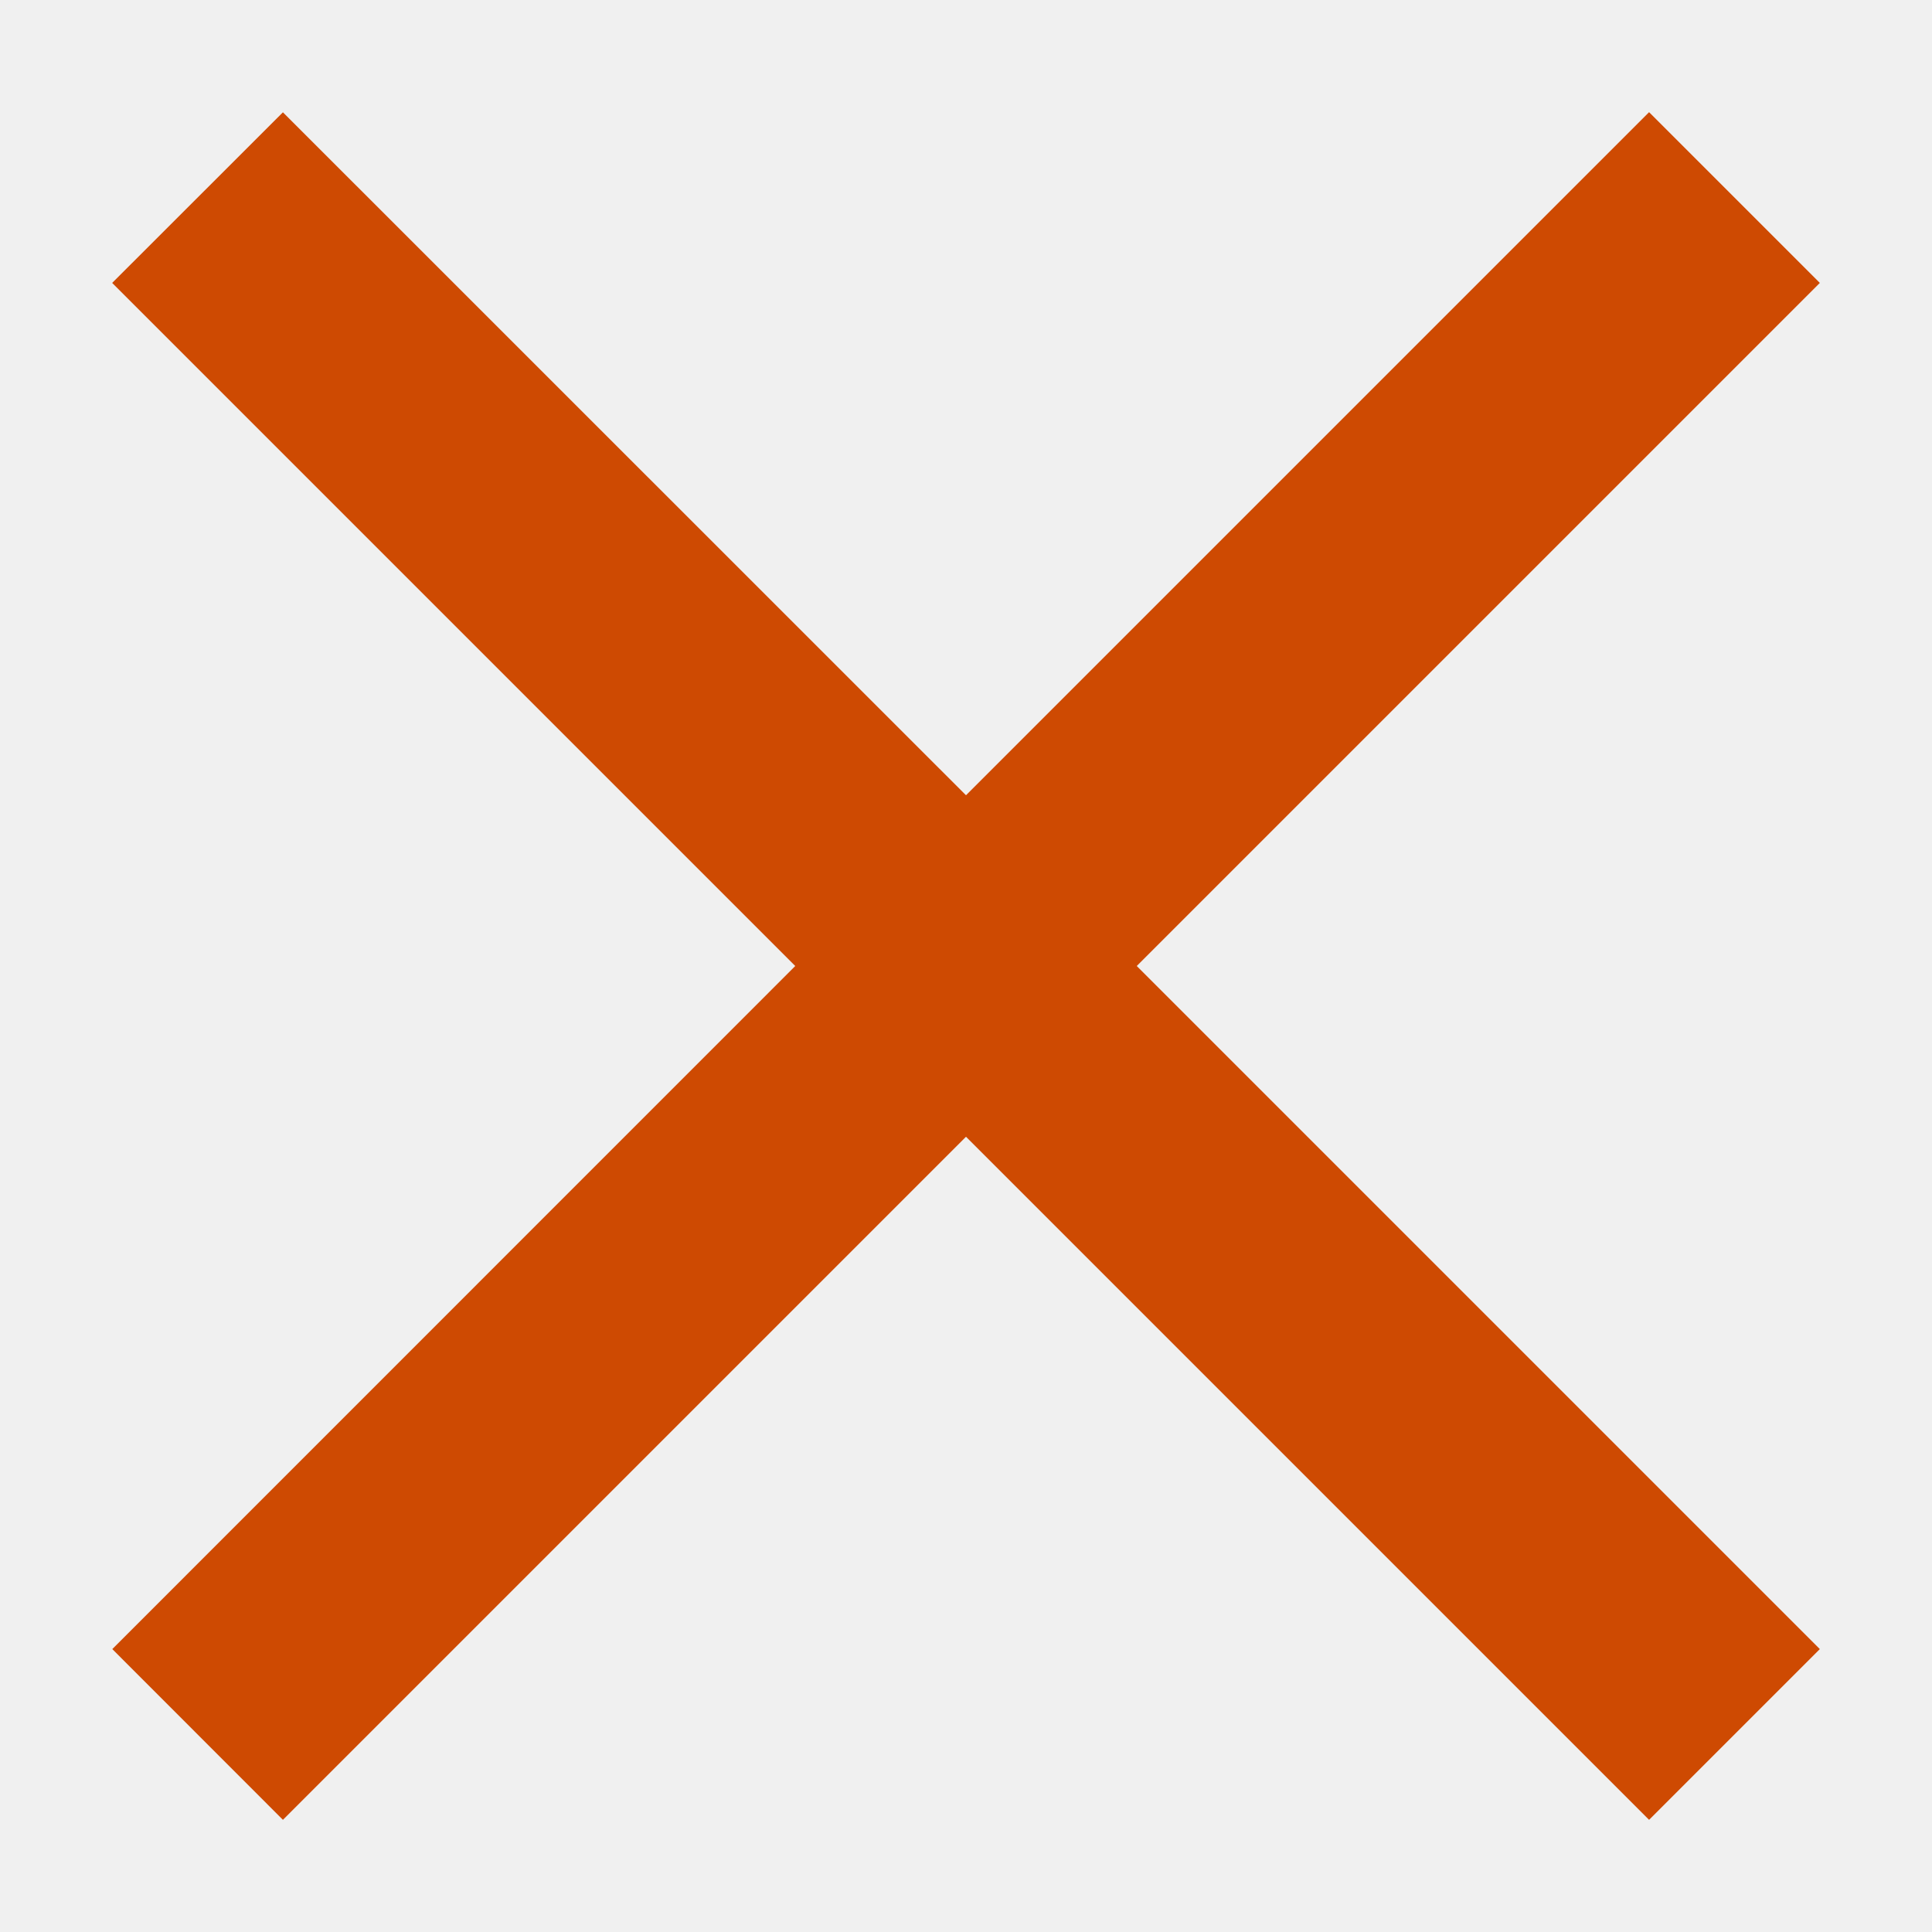
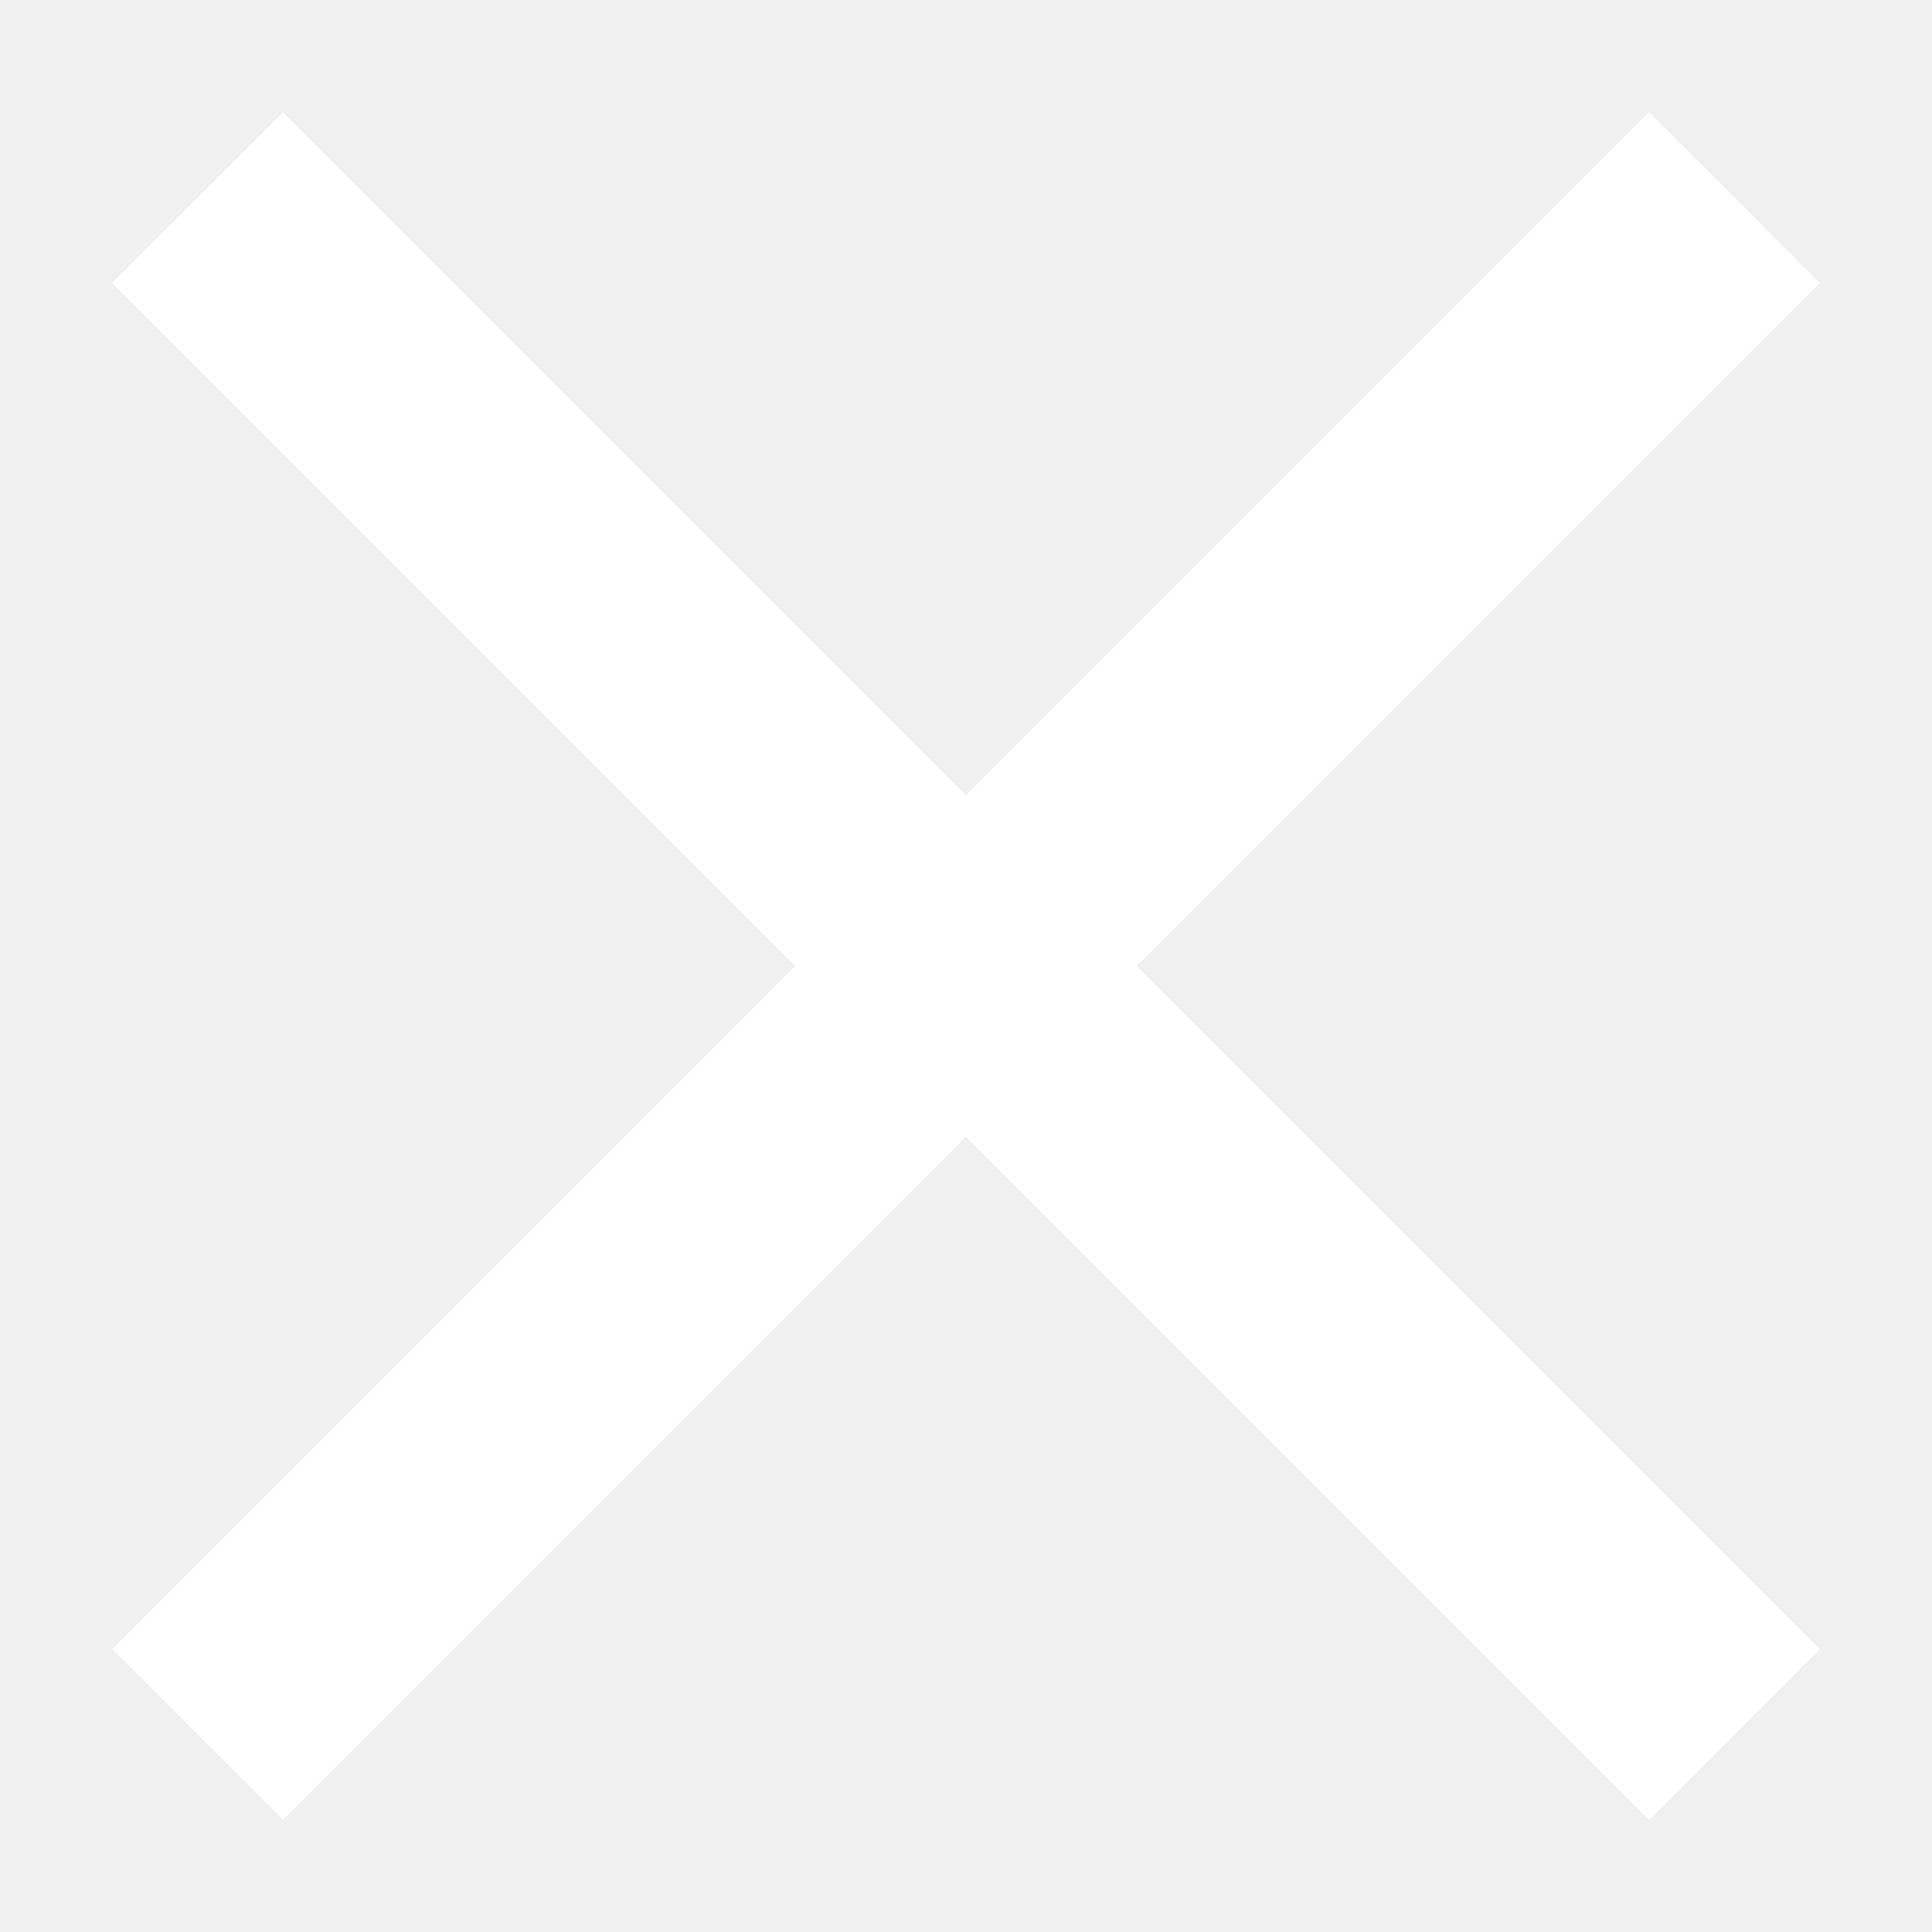
<svg xmlns="http://www.w3.org/2000/svg" width="16" height="16" viewBox="0 0 16 16">
-   <path d="M8 9.414l-5.657 5.657L.93 13.657 6.586 8 .929 2.343 2.343.93 8 6.586 13.657.929l1.414 1.414L9.414 8l5.657 5.657-1.414 1.414L8 9.414z" fill="#ce4a02" fill-rule="evenodd" />
+   <path d="M8 9.414l-5.657 5.657L.93 13.657 6.586 8 .929 2.343 2.343.93 8 6.586 13.657.929l1.414 1.414L9.414 8l5.657 5.657-1.414 1.414L8 9.414z" fill="#fff" fill-rule="evenodd" />
</svg>
